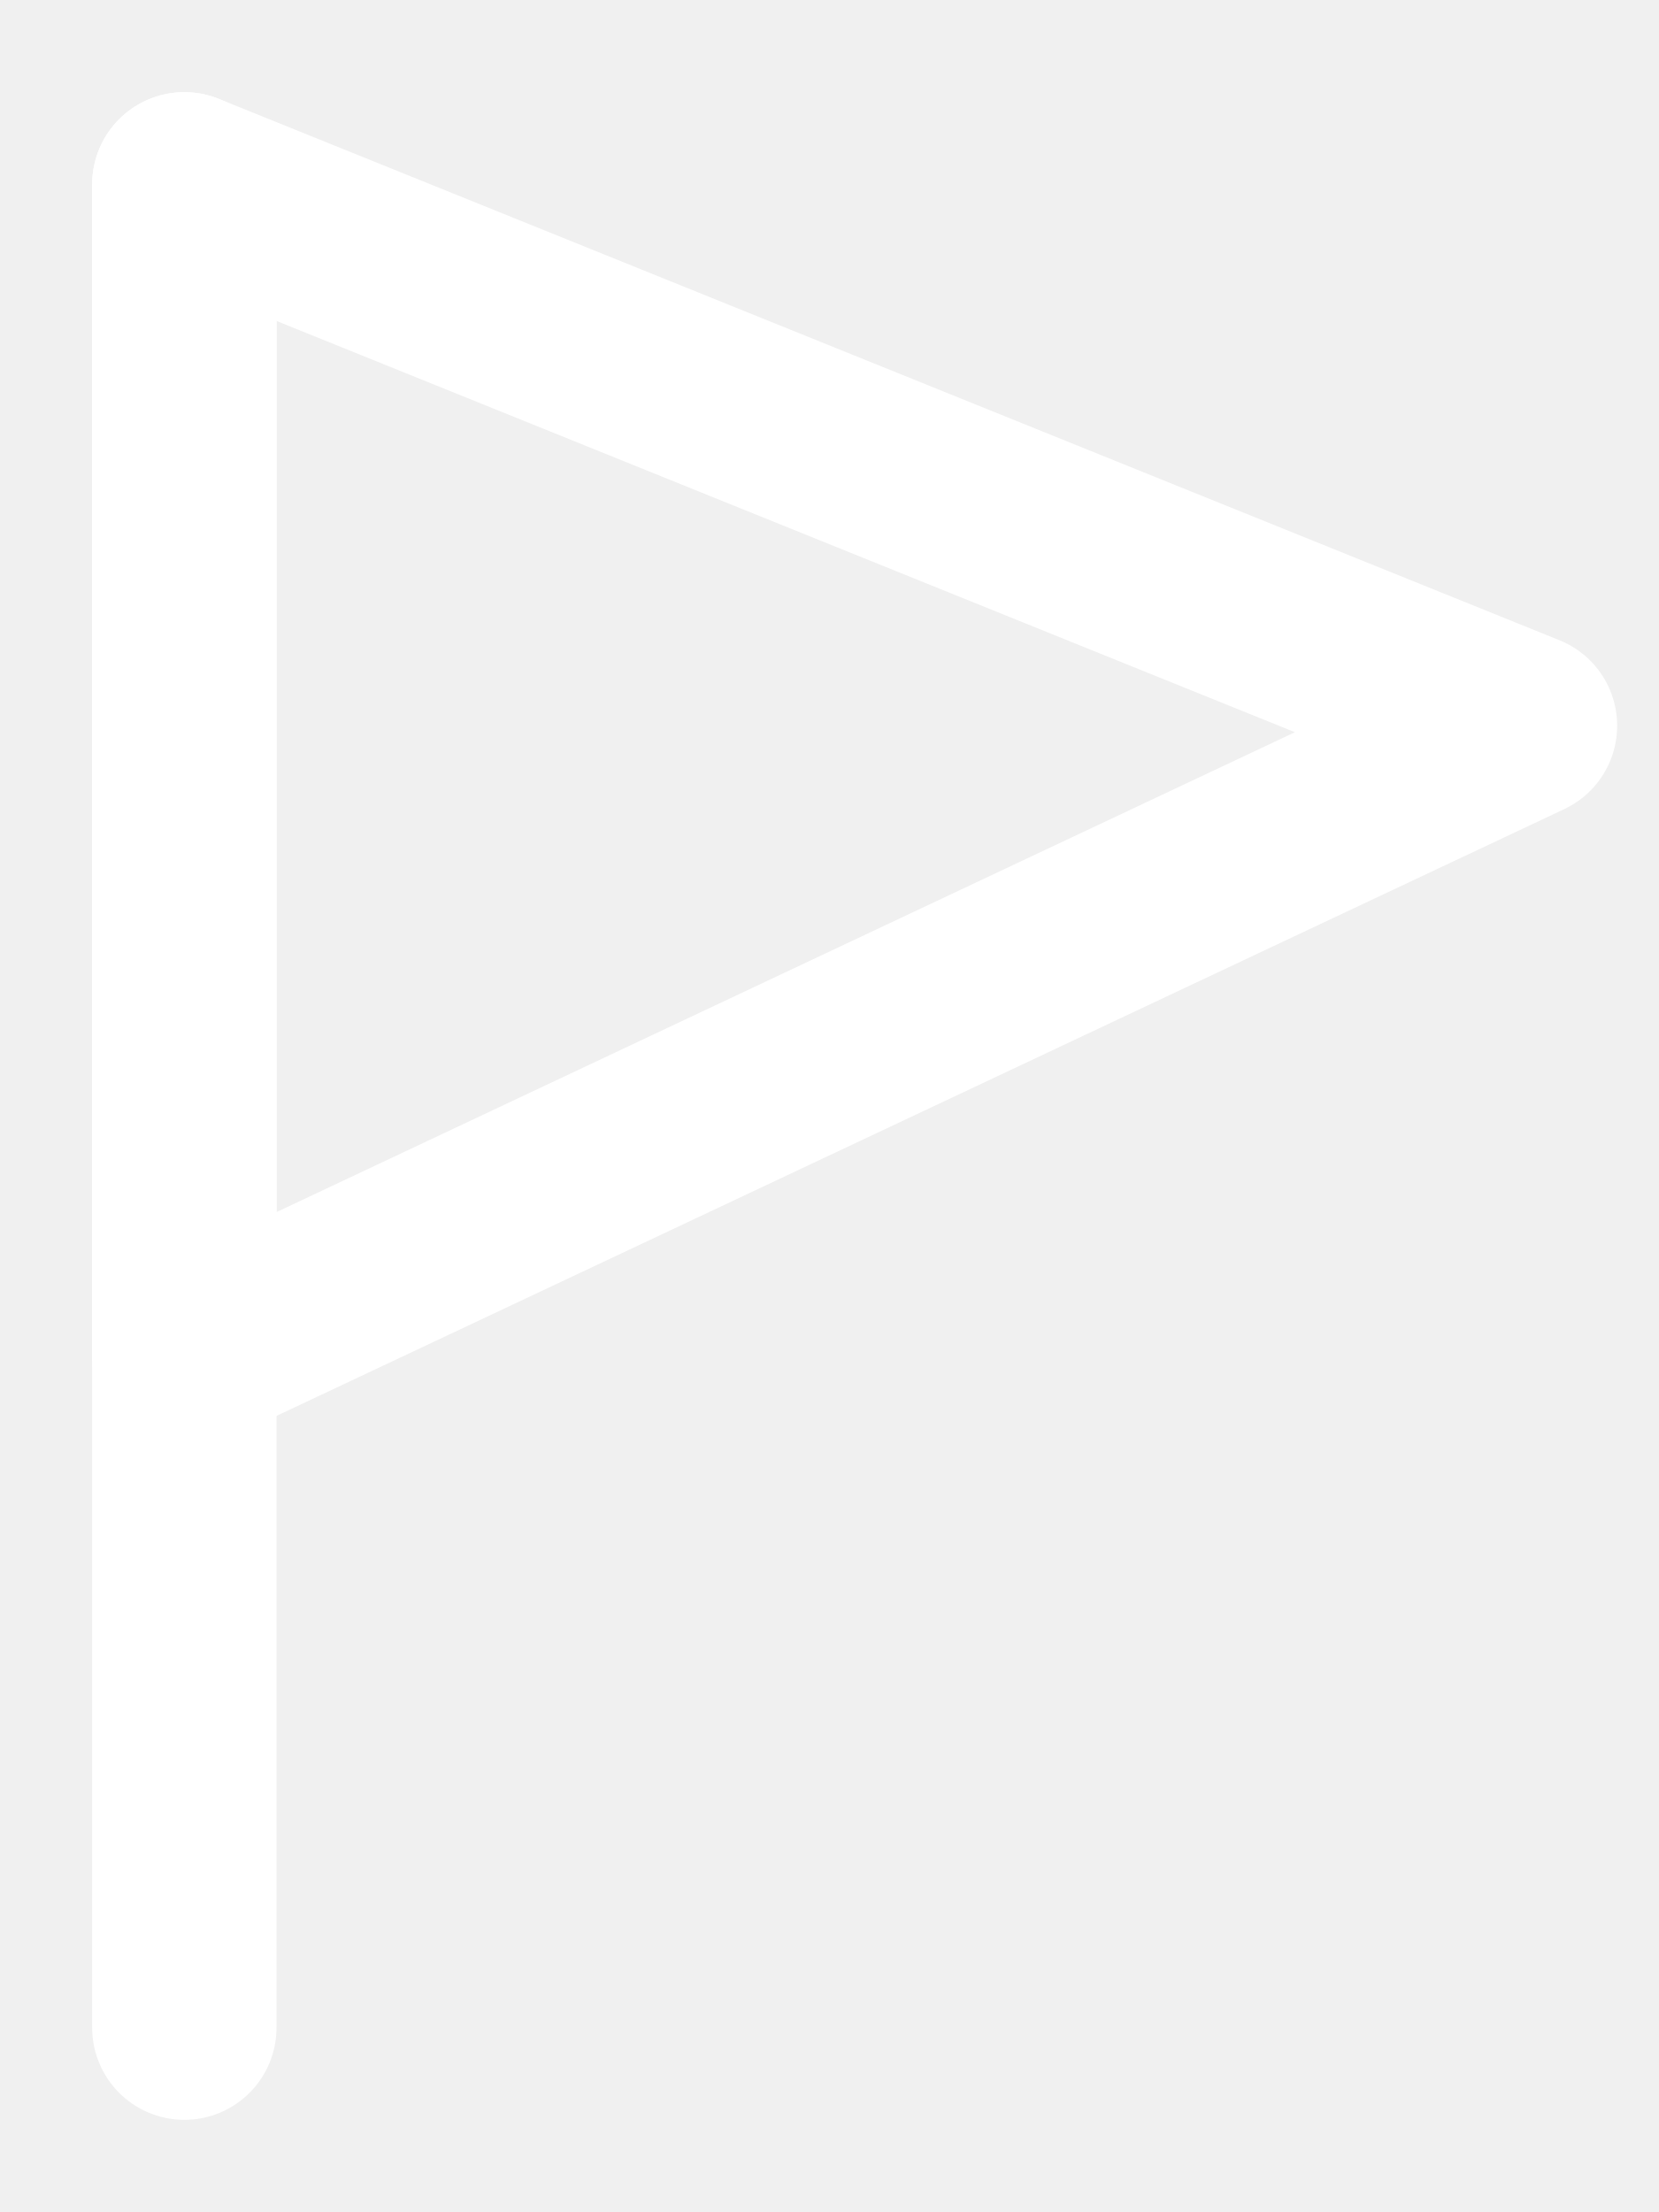
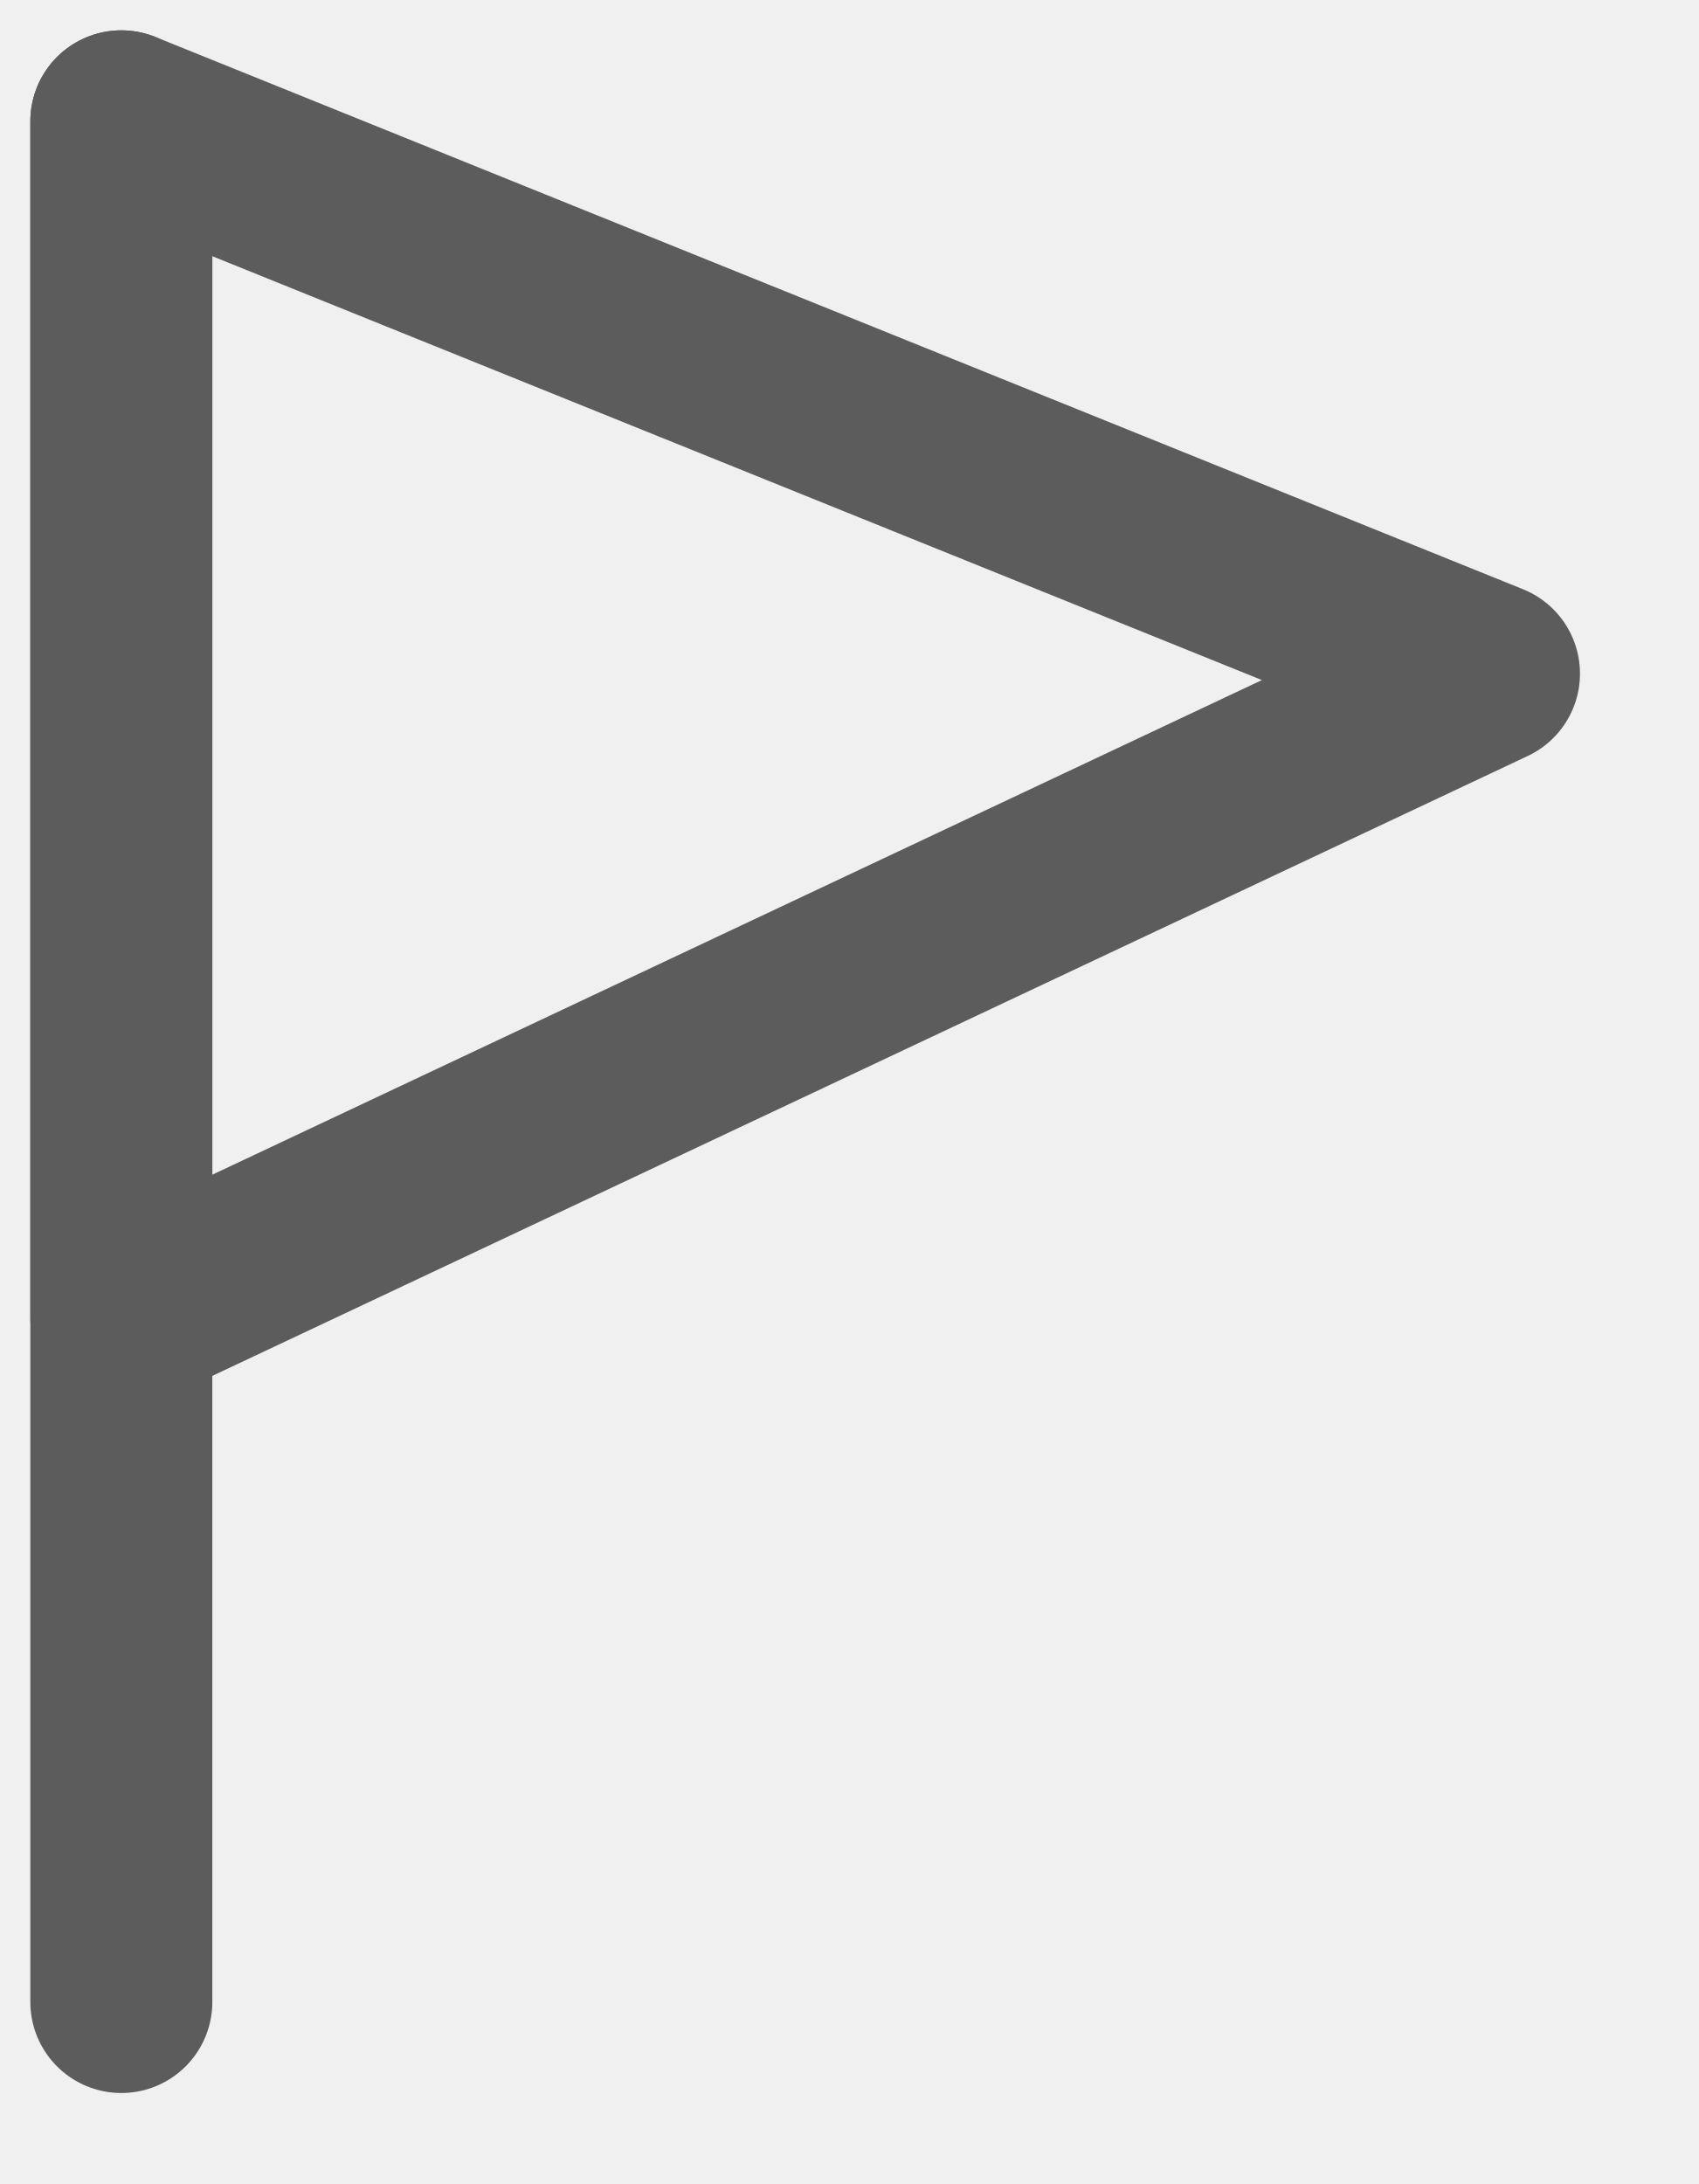
- <svg xmlns="http://www.w3.org/2000/svg" width="9" height="12" viewBox="0 0 9 12" fill="none">
-   <path d="M1 11V1" stroke="white" stroke-linecap="round" />
-   <path d="M8.273 3.937L1 1V7.364L8.273 3.937Z" stroke="white" stroke-linecap="round" stroke-linejoin="round" />
+ <svg xmlns="http://www.w3.org/2000/svg" width="14" height="18" viewBox="0 0 14 18" fill="none">
+   <path d="M1 16.5V1" stroke="#5C5C5C" stroke-width="1.5" stroke-linecap="round" />
+   <path d="M12.273 5.552L1 1V10.864L12.273 5.552Z" stroke="#5C5C5C" stroke-width="1.5" stroke-linecap="round" stroke-linejoin="round" />
</svg>
